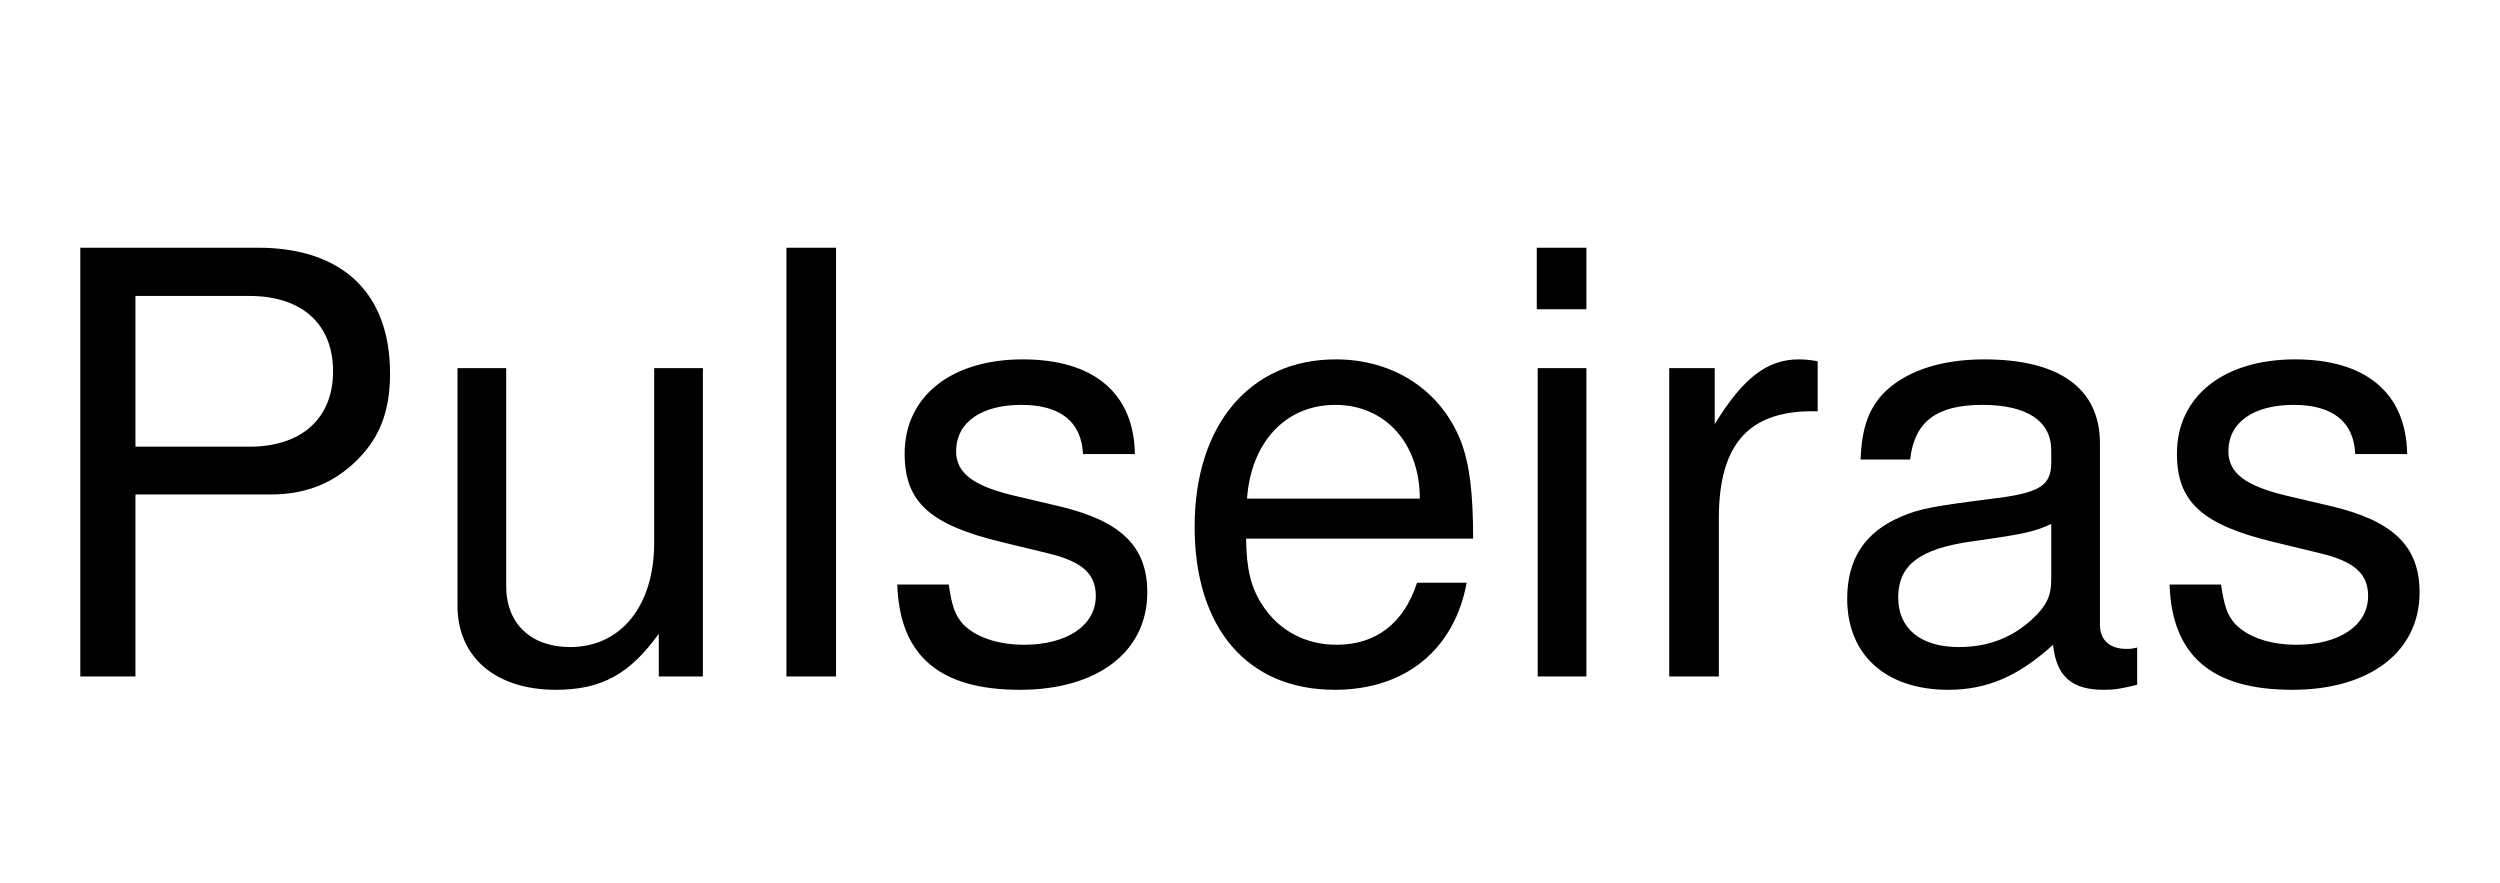
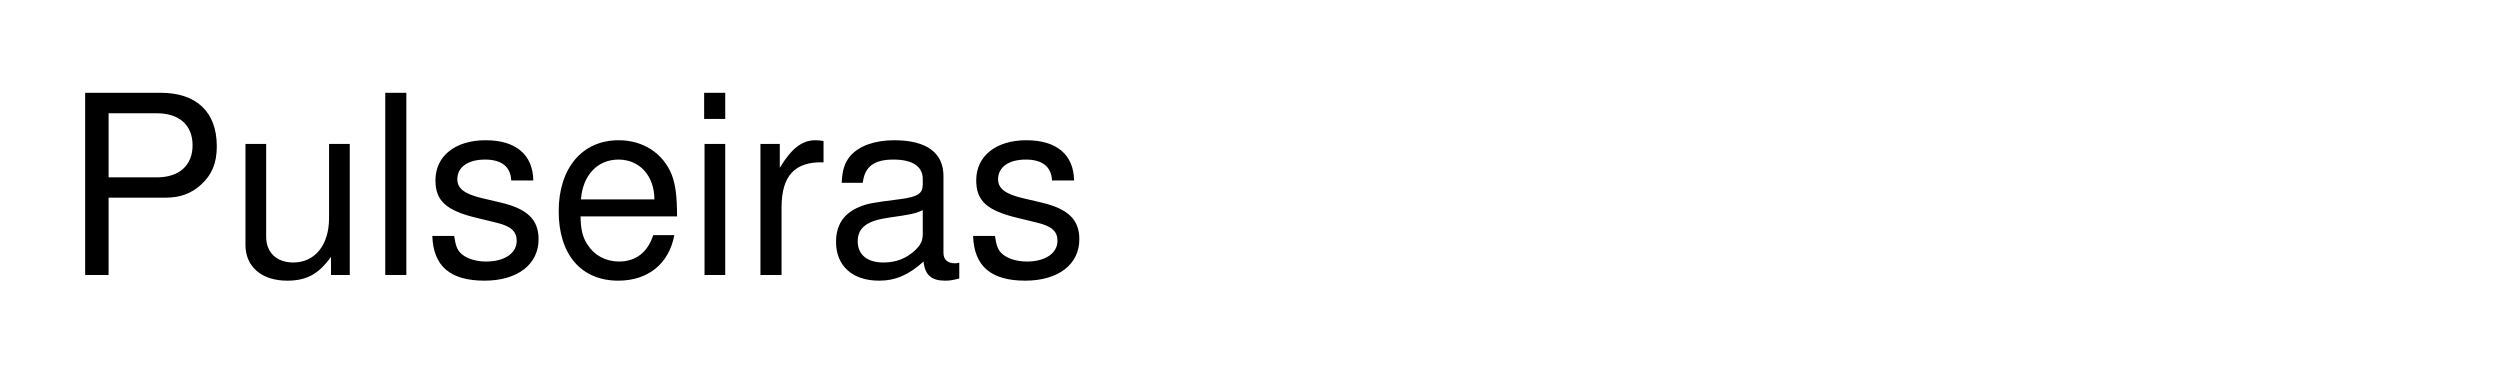
- <svg xmlns="http://www.w3.org/2000/svg" version="1.1" width="85" height="30">
+ <svg xmlns="http://www.w3.org/2000/svg" version="1.1" width="200" height="30">
  <rect width="100%" height="100%" fill="transparent" />
-   <text x="42" y="23" font-family="Helvetica, sans-serif" font-size="20" text-anchor="middle" fill="#000000">
+   <text x="5" y="22" font-family="Helvetica, sans-serif" font-size="20" text-anchor="start" fill="#000000">
        Pulseiras
    </text>
</svg>
